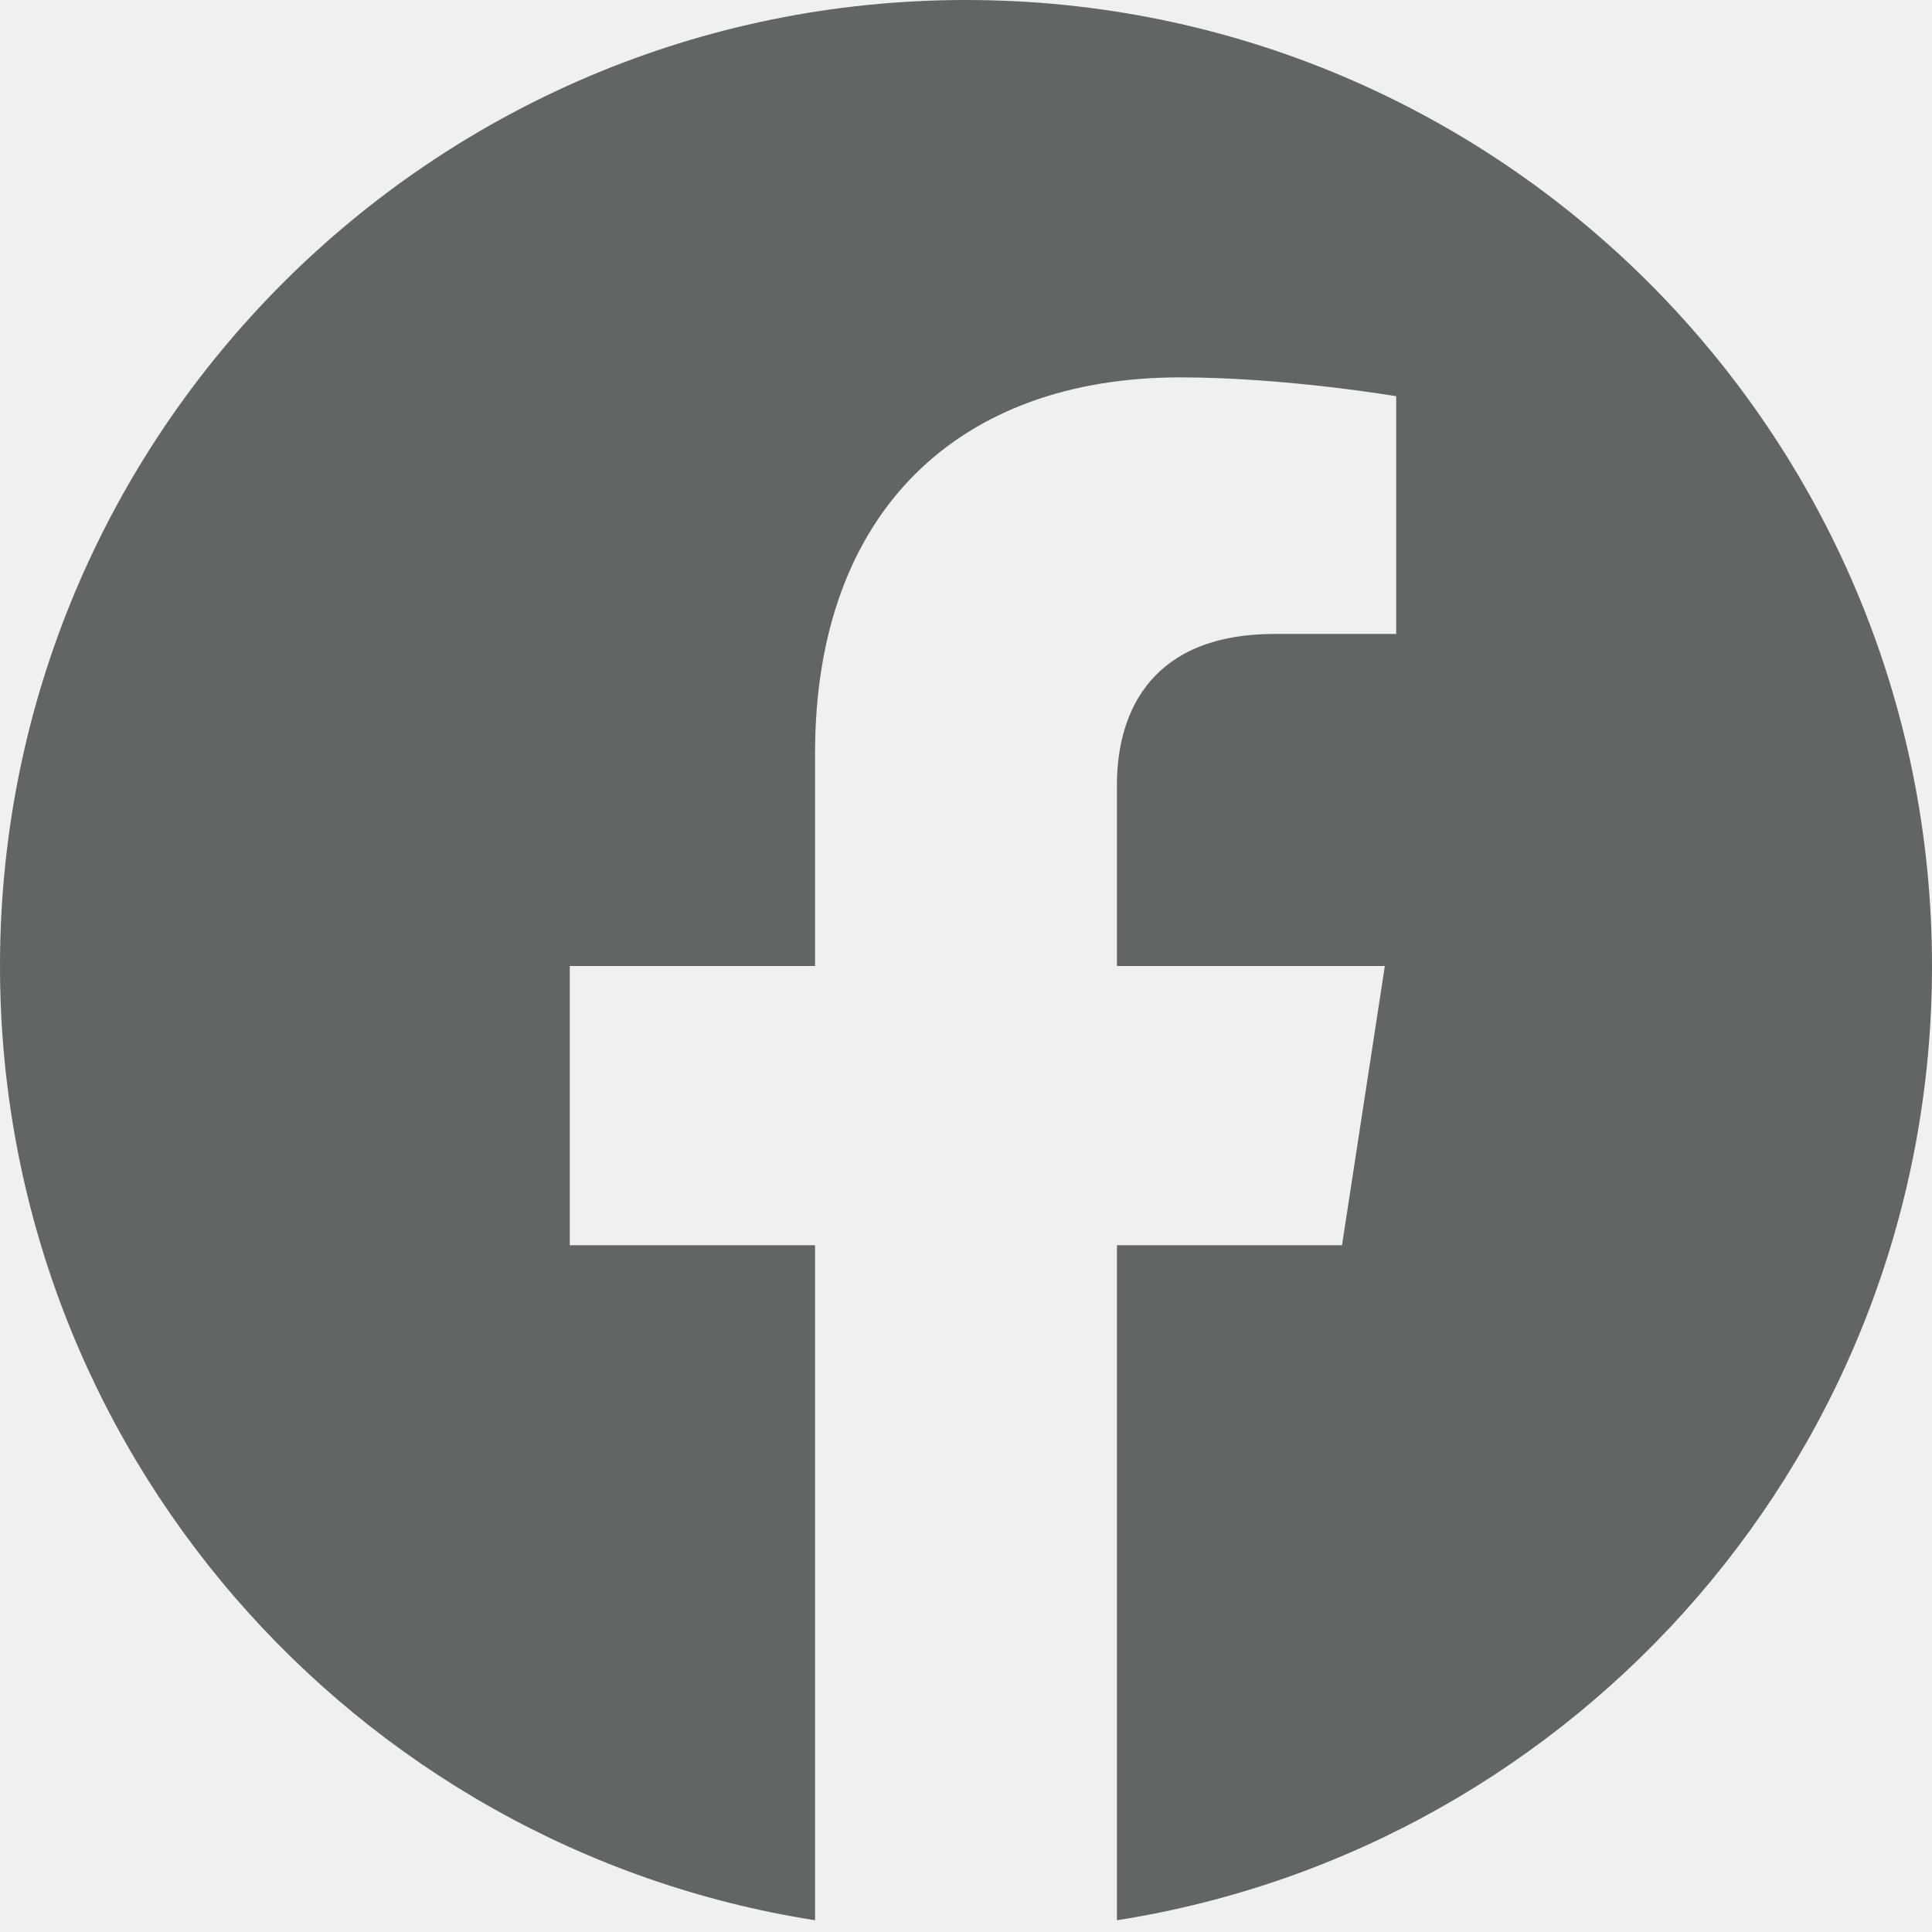
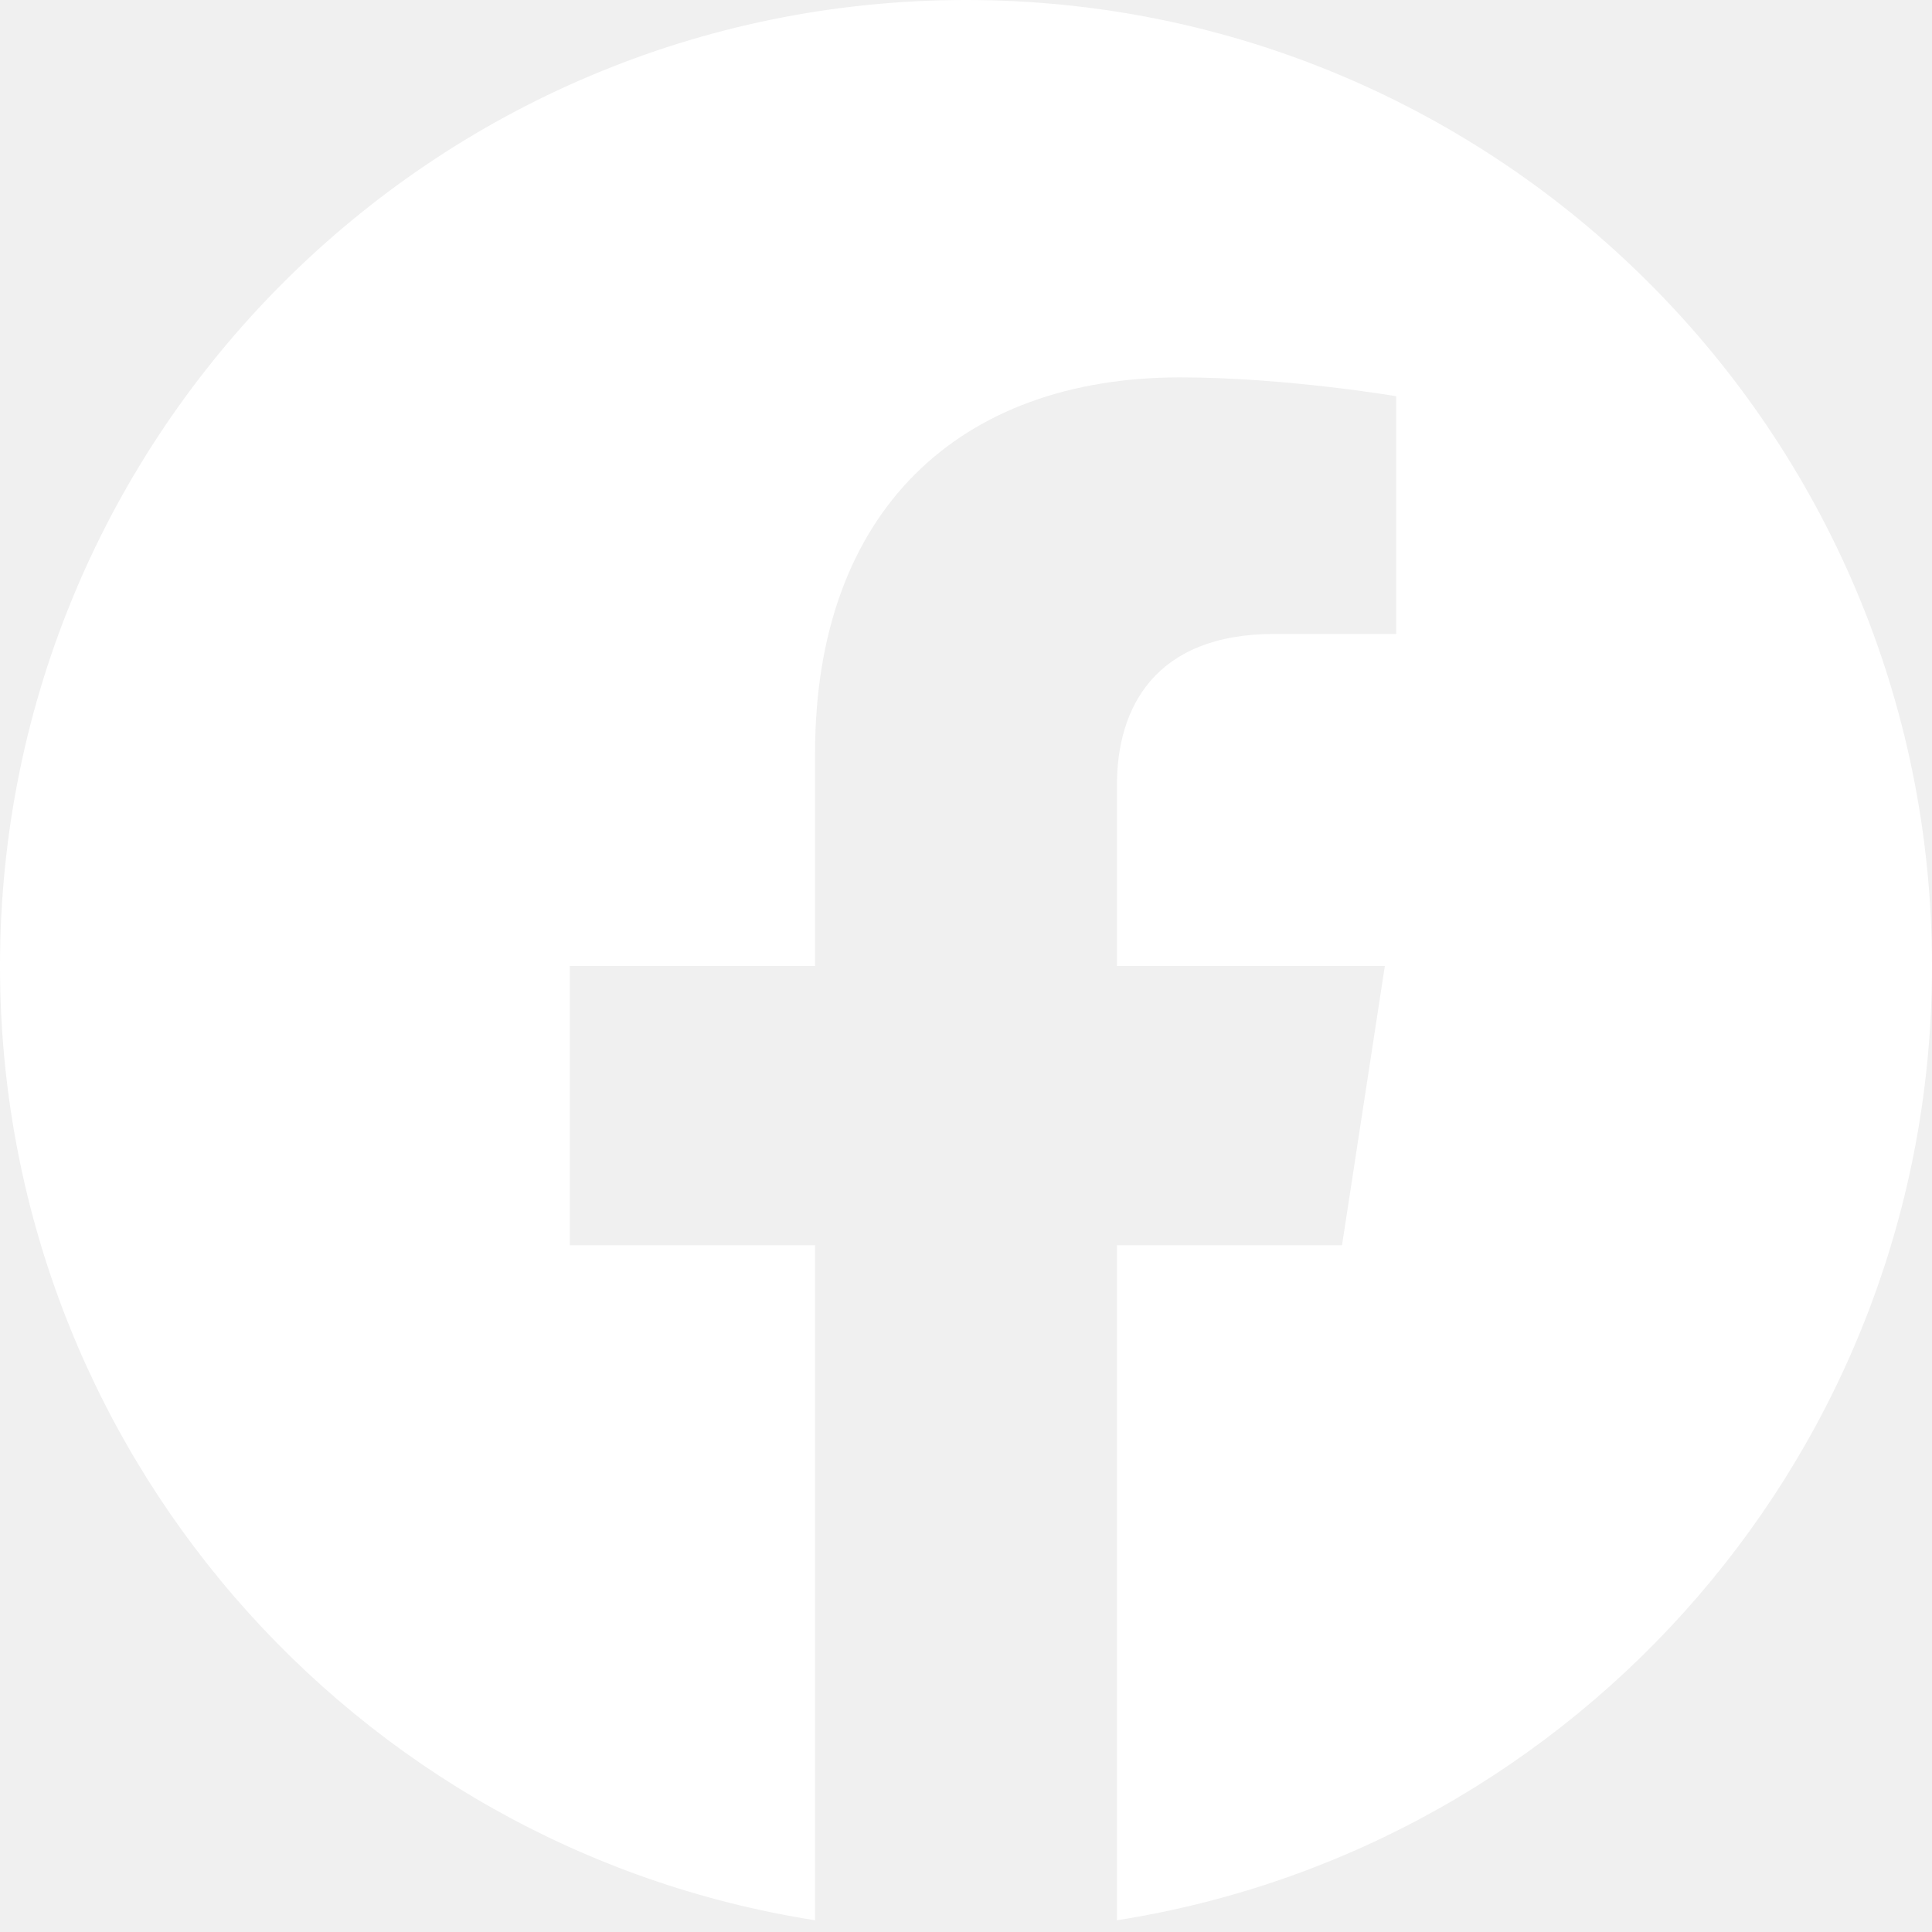
<svg xmlns="http://www.w3.org/2000/svg" width="24" height="24" viewBox="0 0 24 24" fill="none">
-   <path d="M24 12C24 5.373 18.627 0 12 0C5.373 0 0 5.373 0 12C0 17.989 4.388 22.954 10.125 23.854V15.469H7.078V12H10.125V9.356C10.125 6.349 11.917 4.688 14.658 4.688C15.97 4.688 17.344 4.922 17.344 4.922V7.875H15.831C14.34 7.875 13.875 8.8 13.875 9.75V12H17.203L16.671 15.469H13.875V23.854C19.612 22.954 24 17.989 24 12Z" fill="#616564" />
+   <path d="M24 12C24 5.373 18.627 0 12 0C5.373 0 0 5.373 0 12C0 17.989 4.388 22.954 10.125 23.854V15.469H7.078V12H10.125V9.356C10.125 6.349 11.917 4.688 14.658 4.688C15.97 4.688 17.344 4.922 17.344 4.922V7.875H15.831C14.34 7.875 13.875 8.8 13.875 9.75V12H17.203L16.671 15.469H13.875V23.854C19.612 22.954 24 17.989 24 12Z" fill="#ffffff" />
</svg>
